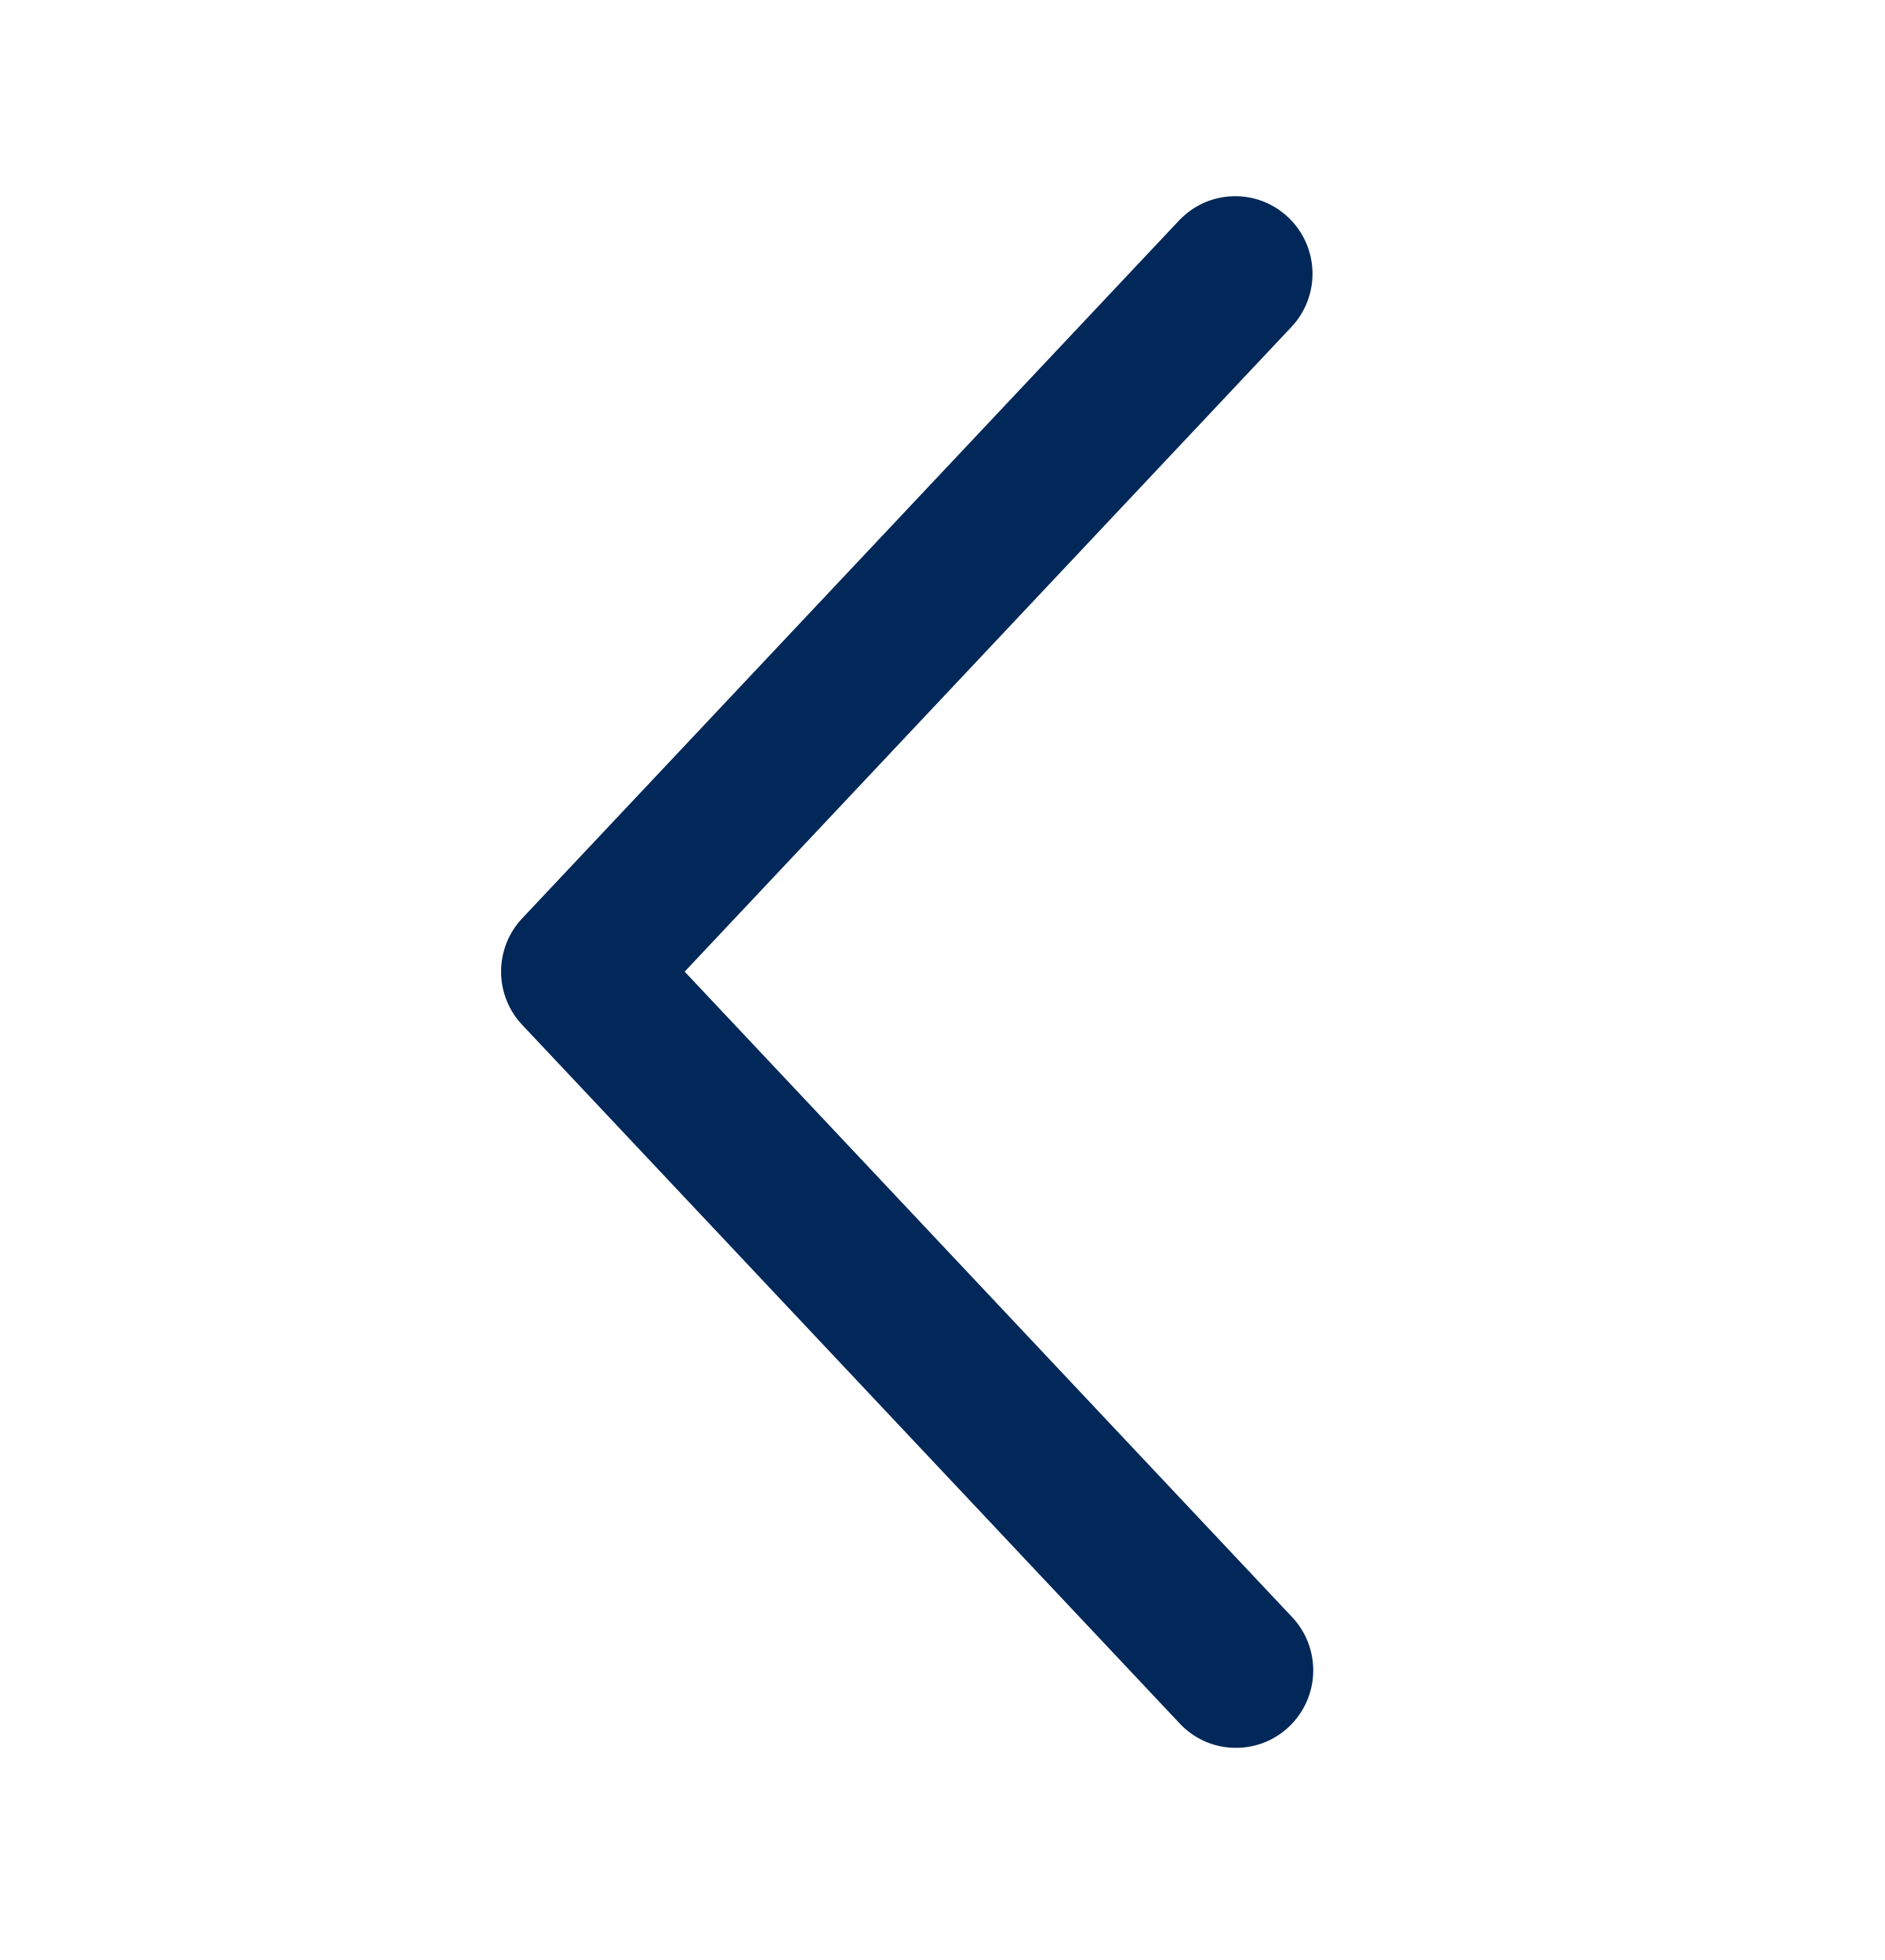
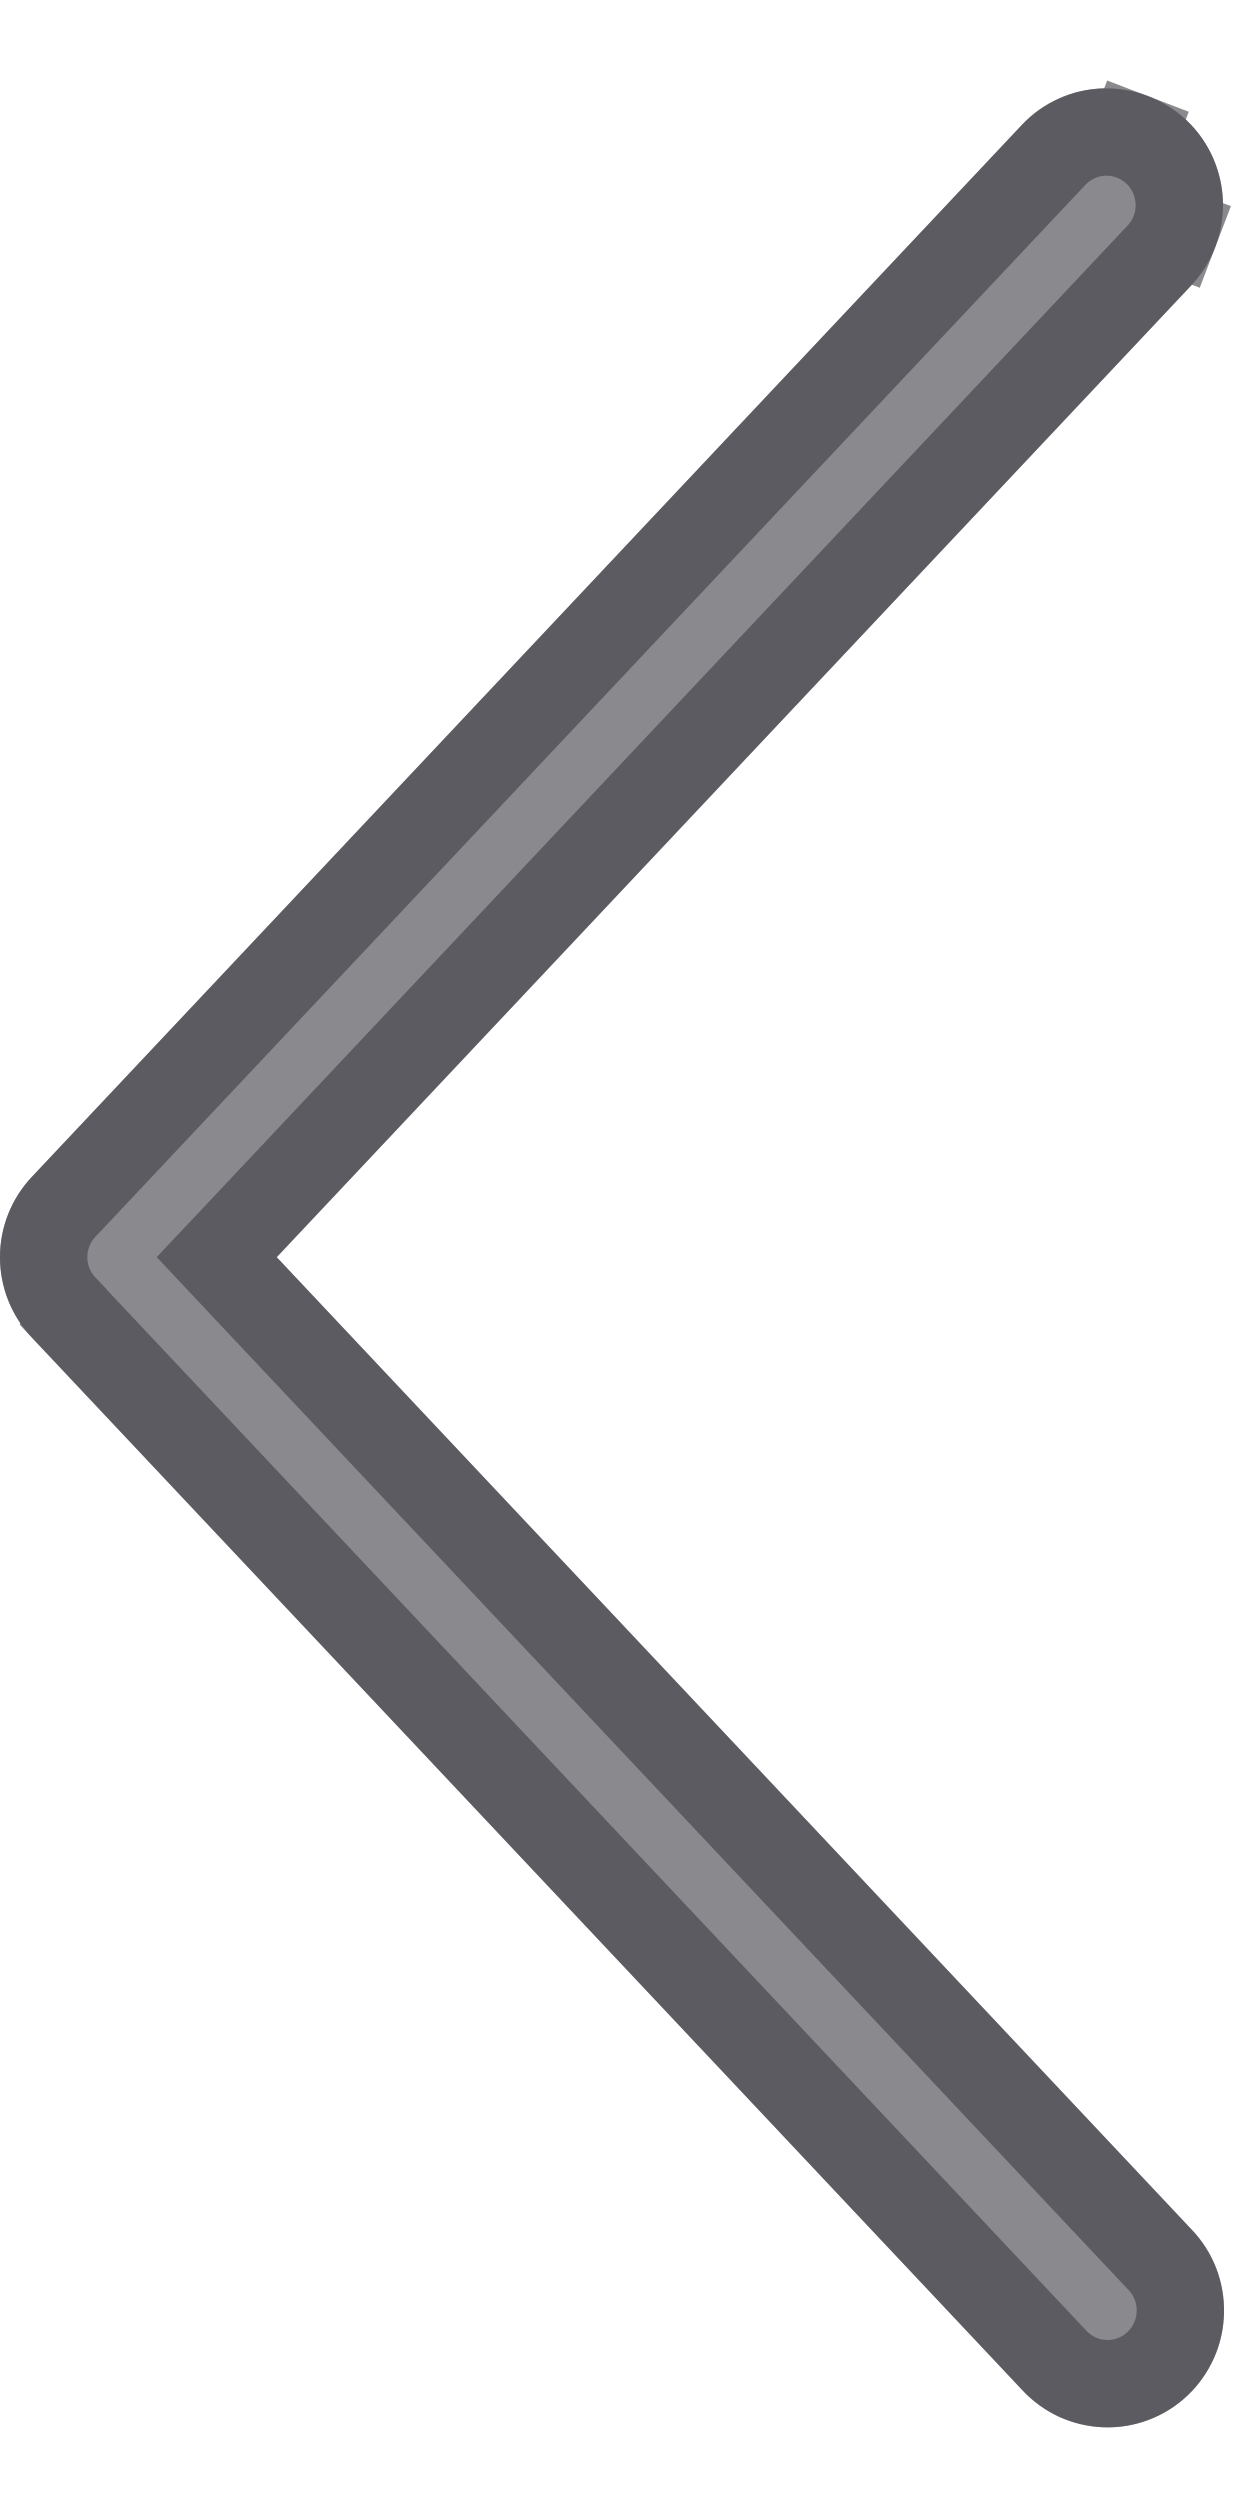
- <svg xmlns="http://www.w3.org/2000/svg" width="25" height="26" viewBox="0 0 25 26" fill="none">
-   <path d="M17.128 4.338C17.221 4.24 17.293 4.124 17.341 3.998C17.389 3.872 17.412 3.737 17.408 3.602C17.404 3.467 17.374 3.334 17.319 3.211C17.264 3.088 17.185 2.976 17.087 2.884C16.989 2.791 16.874 2.718 16.749 2.67C16.623 2.622 16.489 2.599 16.354 2.603C16.22 2.607 16.087 2.637 15.964 2.692C15.841 2.748 15.731 2.827 15.638 2.925L6.926 12.182C6.746 12.373 6.646 12.626 6.646 12.889C6.646 13.151 6.746 13.404 6.926 13.595L15.638 22.853C15.73 22.954 15.841 23.035 15.964 23.092C16.087 23.149 16.221 23.181 16.357 23.185C16.492 23.19 16.628 23.168 16.755 23.12C16.882 23.072 16.998 22.999 17.097 22.905C17.195 22.812 17.274 22.7 17.33 22.575C17.385 22.45 17.415 22.316 17.418 22.18C17.421 22.044 17.396 21.908 17.347 21.781C17.297 21.654 17.223 21.539 17.128 21.441L9.081 12.889L17.128 4.338Z" fill="#022859" />
+ <svg xmlns="http://www.w3.org/2000/svg" width="11" height="22" viewBox="0 0 11 22" fill="none">
+   <path d="M10.482 2.513C10.575 2.415 10.647 2.299 10.695 2.173C10.743 2.047 10.766 1.912 10.762 1.777C10.758 1.642 10.728 1.509 10.673 1.386C10.618 1.262 10.539 1.151 10.441 1.058C10.343 0.966 10.228 0.893 10.102 0.845C9.977 0.797 9.843 0.774 9.708 0.778C9.573 0.782 9.441 0.812 9.318 0.867C9.195 0.922 9.084 1.001 8.992 1.1L0.28 10.357C0.1 10.548 0 10.8 0 11.063C0 11.326 0.1 11.579 0.28 11.77L8.992 21.028C9.084 21.128 9.195 21.209 9.318 21.267C9.441 21.323 9.575 21.355 9.71 21.36C9.846 21.365 9.981 21.343 10.108 21.295C10.235 21.247 10.352 21.174 10.45 21.08C10.549 20.987 10.628 20.874 10.683 20.75C10.739 20.625 10.768 20.491 10.771 20.355C10.774 20.218 10.75 20.083 10.701 19.956C10.651 19.829 10.577 19.714 10.482 19.616L2.435 11.063L10.482 2.513Z" fill="#3C3C43" fill-opacity="0.6" />
+   <path d="M10.202 2.249L10.202 2.249L2.155 10.8L1.907 11.063L2.155 11.327L10.202 19.879L10.202 19.879L10.206 19.883C10.265 19.944 10.312 20.017 10.343 20.096C10.374 20.176 10.389 20.261 10.387 20.346C10.385 20.432 10.367 20.516 10.332 20.594C10.297 20.672 10.248 20.743 10.186 20.801C10.124 20.86 10.052 20.905 9.972 20.935C9.893 20.965 9.809 20.979 9.724 20.976C9.639 20.973 9.556 20.953 9.479 20.918C9.402 20.882 9.333 20.831 9.275 20.769L9.275 20.769L9.272 20.765L0.56 11.507L0.56 11.506C0.447 11.387 0.384 11.228 0.384 11.063C0.384 10.898 0.447 10.74 0.56 10.62L0.56 10.62L9.272 1.363C9.272 1.363 9.272 1.363 9.272 1.363C9.33 1.302 9.399 1.252 9.476 1.218C9.552 1.183 9.635 1.164 9.719 1.162C9.803 1.16 9.886 1.174 9.965 1.204L10.102 0.846L9.965 1.204C10.043 1.234 10.115 1.279 10.177 1.337C10.238 1.395 10.287 1.465 10.322 1.542C10.356 1.62 10.375 1.703 10.378 1.788C10.38 1.873 10.366 1.957 10.336 2.036L10.695 2.173L10.336 2.036C10.306 2.115 10.26 2.188 10.202 2.249Z" stroke="#3C3C43" stroke-opacity="0.6" stroke-width="0.769" />
</svg>
